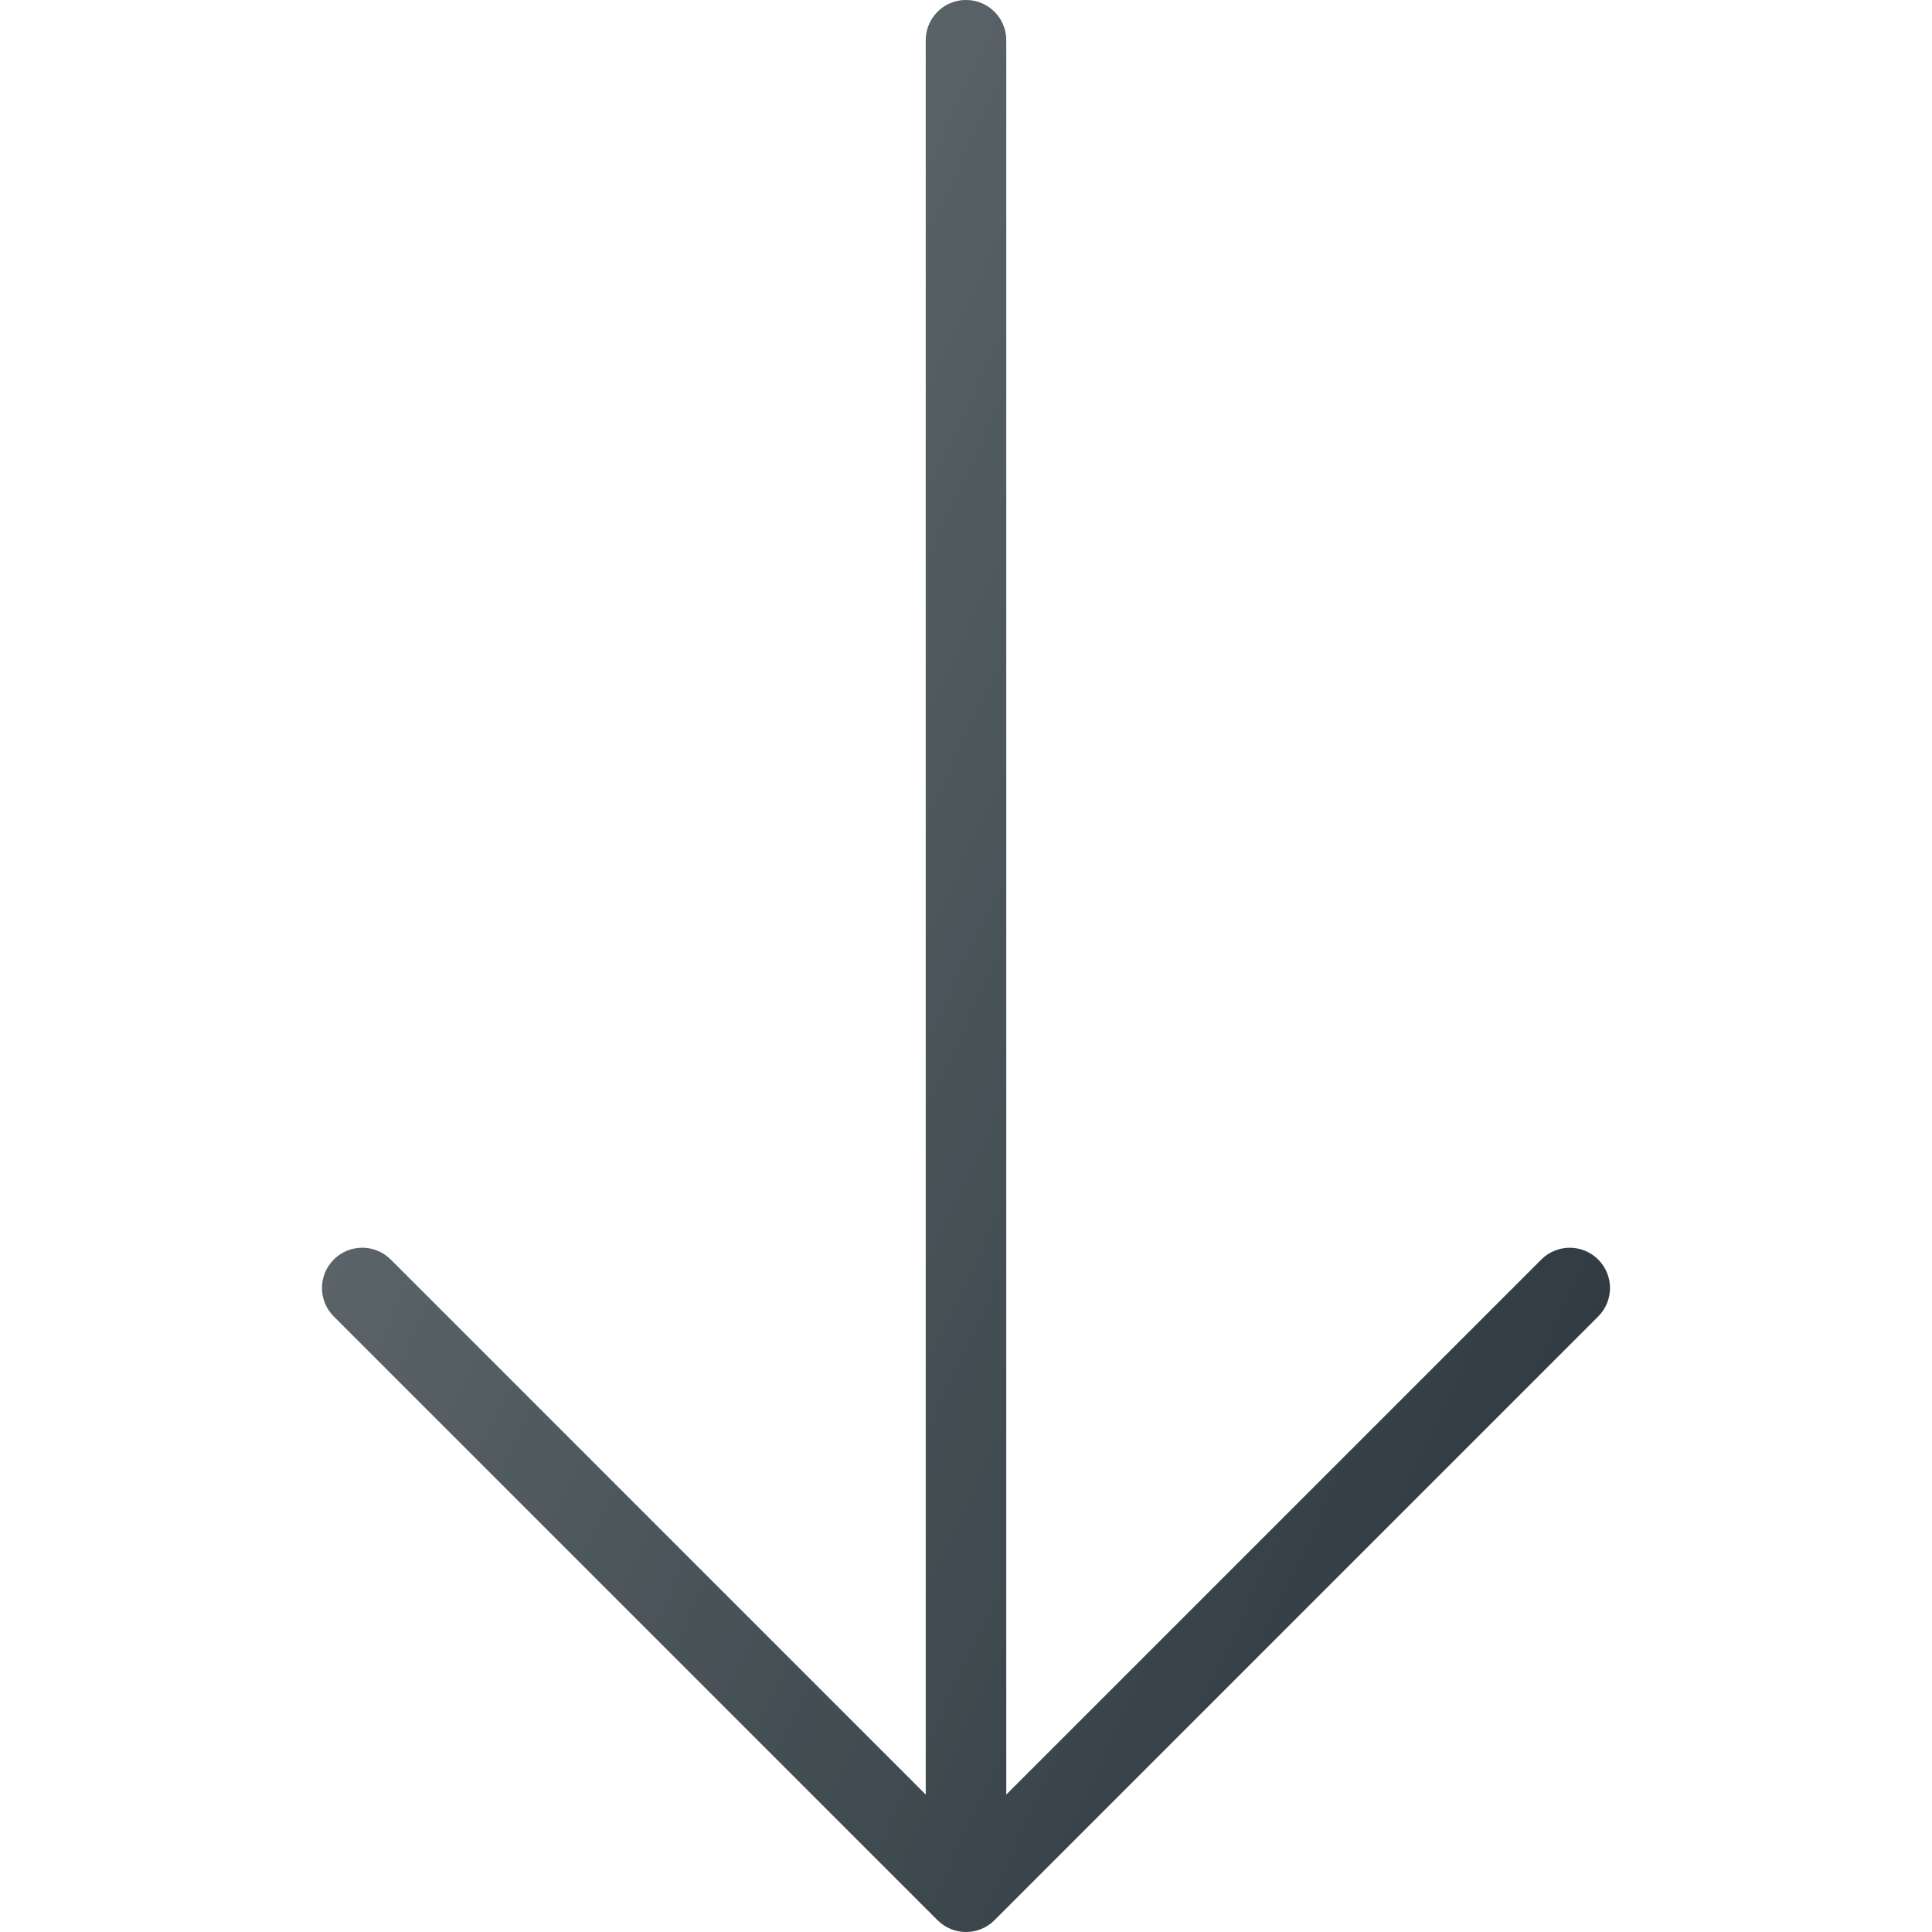
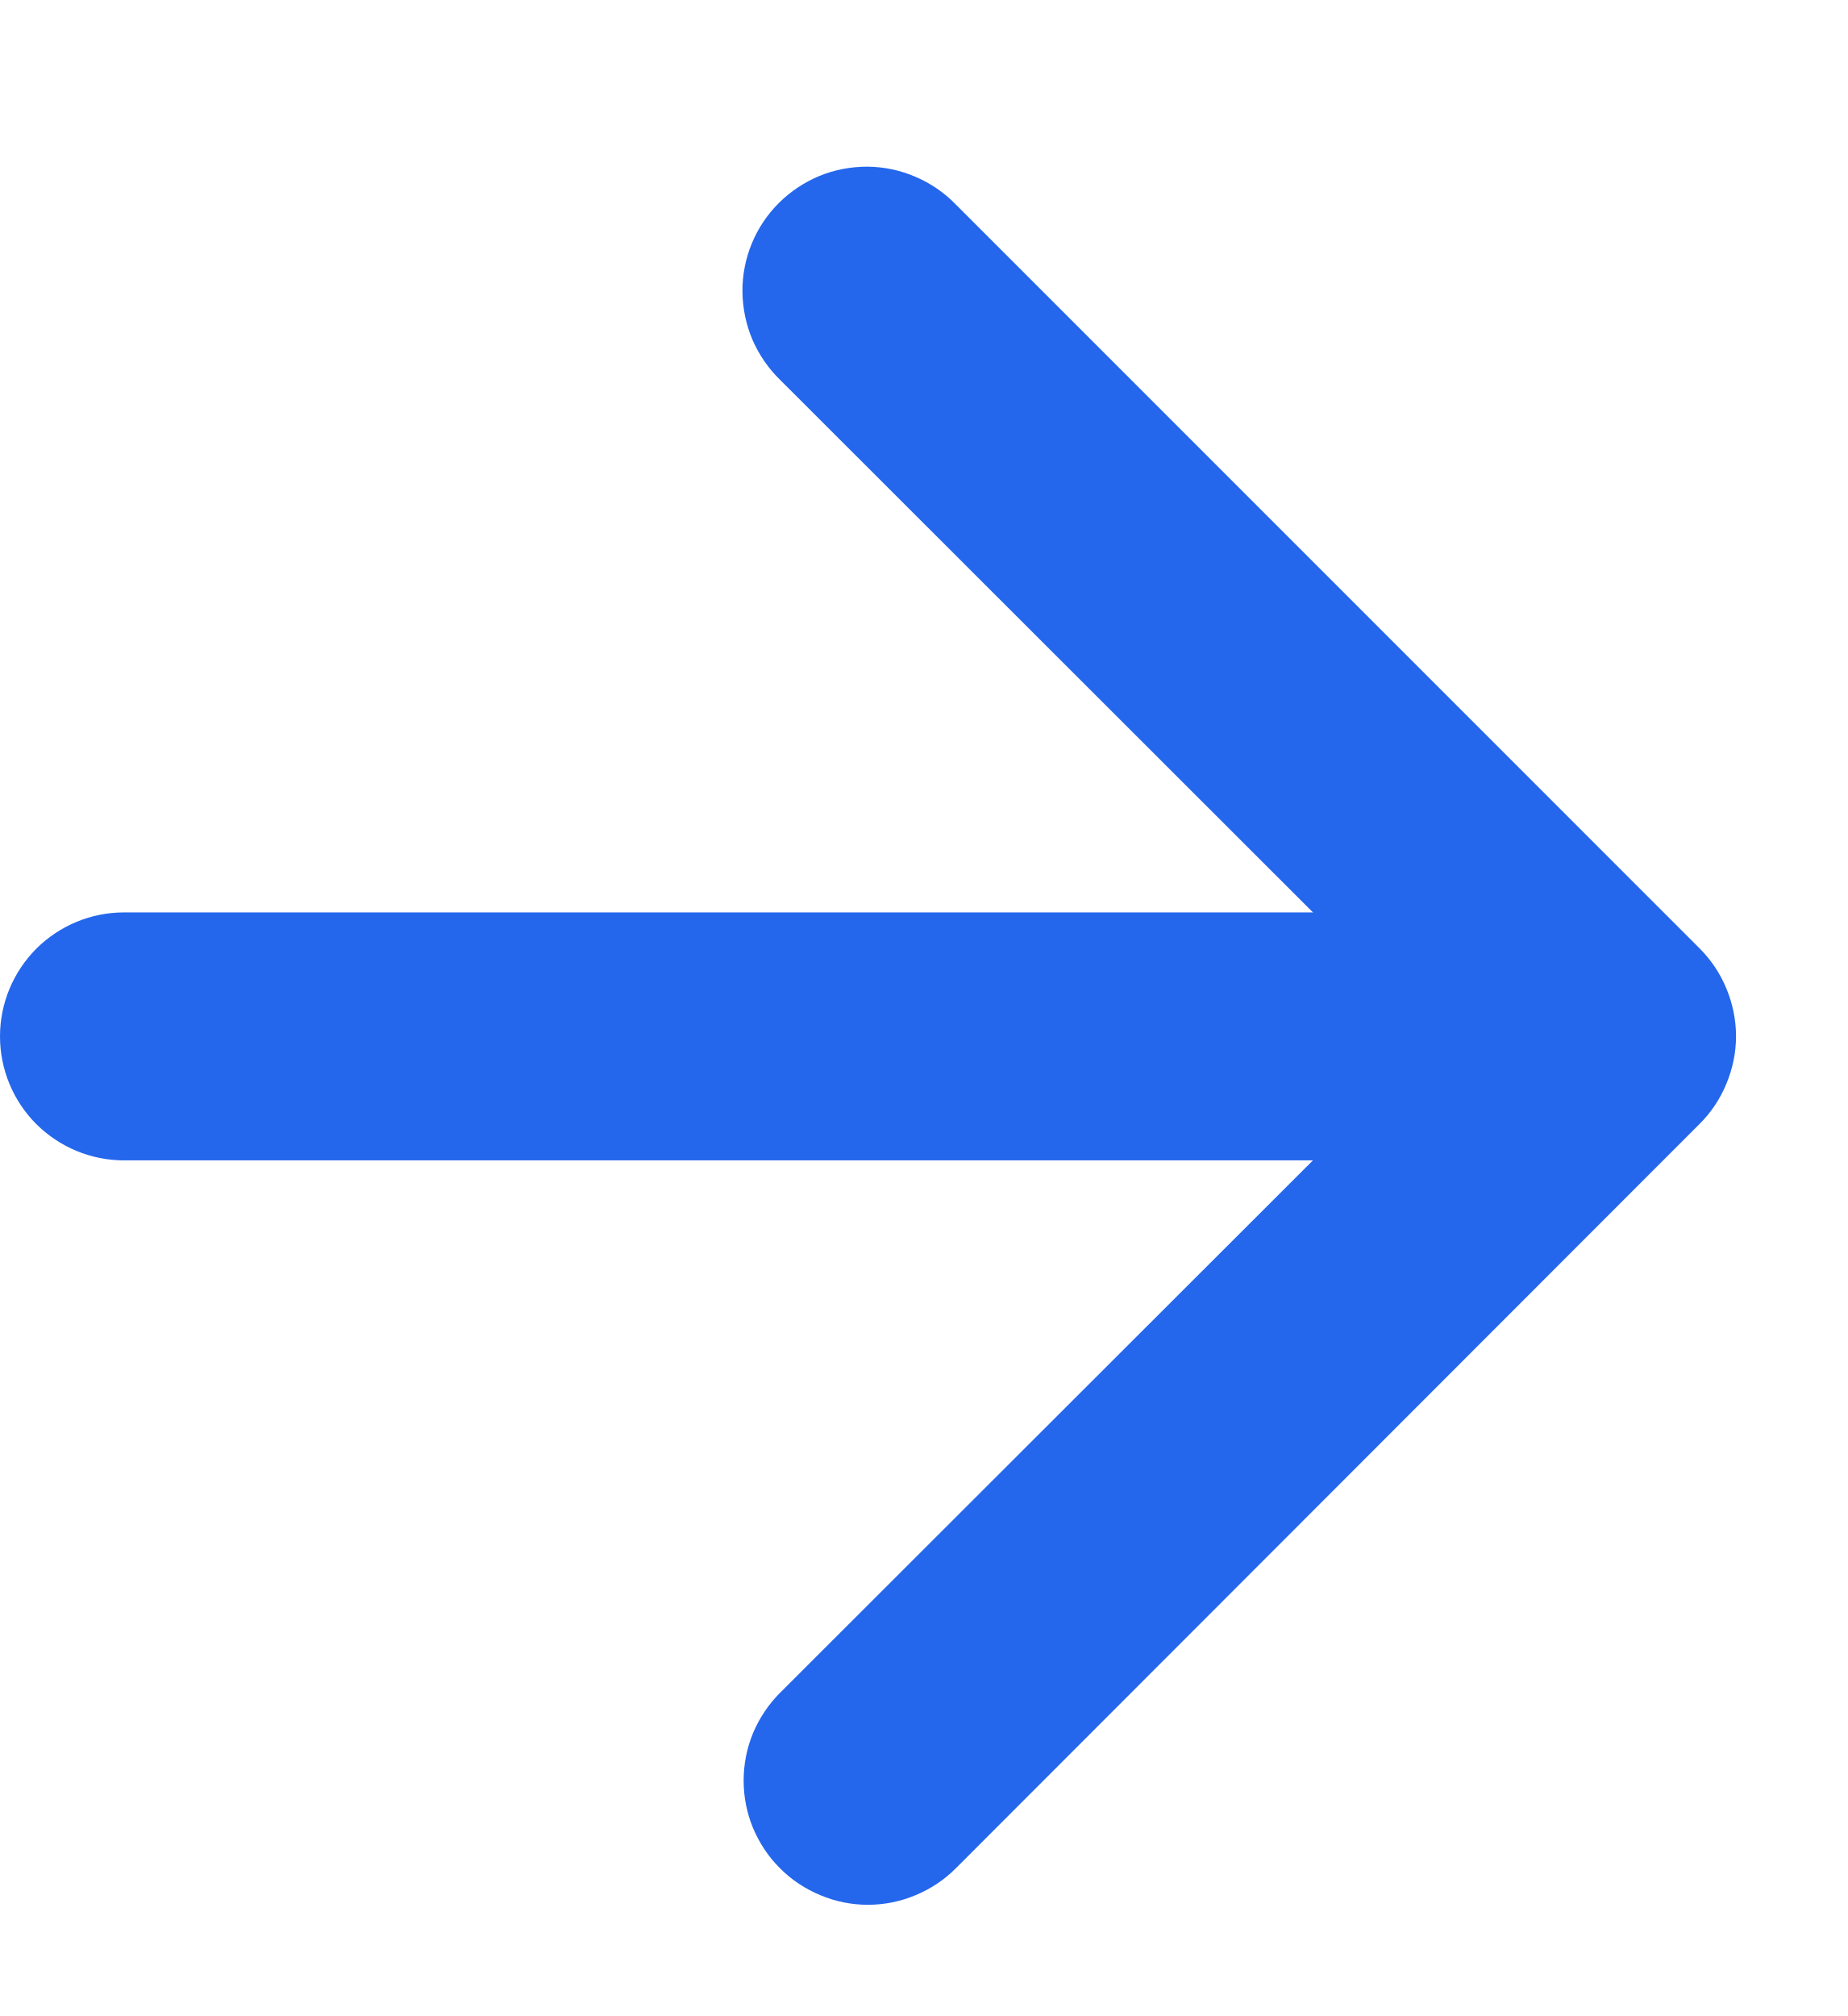
- <svg xmlns="http://www.w3.org/2000/svg" version="1.1" id="Capa_1" x="0px" y="0px" viewBox="0 0 512 512" style="enable-background:new 0 0 512 512;" xml:space="preserve">
-   <path style="fill:#303C42;" d="M423.542,333.792c-4.167-4.167-10.917-4.167-15.083,0L266.667,475.583V10.667  C266.667,4.771,261.896,0,256,0c-5.896,0-10.667,4.771-10.667,10.667v464.917L103.542,333.792c-4.167-4.167-10.917-4.167-15.083,0  c-4.167,4.167-4.167,10.917,0,15.083l160,160c2.083,2.083,4.813,3.125,7.542,3.125c2.729,0,5.458-1.042,7.542-3.125l160-160  C427.708,344.708,427.708,337.958,423.542,333.792z" />
-   <linearGradient id="SVGID_1_" gradientUnits="userSpaceOnUse" x1="-39.786" y1="636.854" x2="-26.557" y2="630.687" gradientTransform="matrix(21.3333 0 0 -21.3333 996.3334 13791.667)">
-     <stop offset="0" style="stop-color:#FFFFFF;stop-opacity:0.2" />
-     <stop offset="1" style="stop-color:#FFFFFF;stop-opacity:0" />
-   </linearGradient>
-   <path style="fill:url(#SVGID_1_);" d="M423.542,333.792c-4.167-4.167-10.917-4.167-15.083,0L266.667,475.583V10.667  C266.667,4.771,261.896,0,256,0c-5.896,0-10.667,4.771-10.667,10.667v464.917L103.542,333.792c-4.167-4.167-10.917-4.167-15.083,0  c-4.167,4.167-4.167,10.917,0,15.083l160,160c2.083,2.083,4.813,3.125,7.542,3.125c2.729,0,5.458-1.042,7.542-3.125l160-160  C427.708,344.708,427.708,337.958,423.542,333.792z" />
-   <g>
- </g>
-   <g>
- </g>
-   <g>
- </g>
-   <g>
- </g>
-   <g>
- </g>
-   <g>
- </g>
-   <g>
- </g>
-   <g>
- </g>
-   <g>
- </g>
-   <g>
- </g>
-   <g>
- </g>
-   <g>
- </g>
-   <g>
- </g>
-   <g>
- </g>
-   <g>
- </g>
+ <svg xmlns="http://www.w3.org/2000/svg" width="11" height="12" viewBox="0 0 11 12" fill="none">
+   <path fill-rule="evenodd" clip-rule="evenodd" d="M4.644 11.121C4.575 11.053 4.521 10.971 4.483 10.881C4.446 10.792 4.427 10.696 4.427 10.599C4.427 10.502 4.446 10.405 4.483 10.316C4.521 10.226 4.575 10.145 4.644 10.076L8.555 6.169L4.644 2.261C4.574 2.193 4.518 2.111 4.479 2.021C4.441 1.931 4.421 1.834 4.42 1.736C4.419 1.639 4.438 1.541 4.475 1.451C4.512 1.36 4.567 1.278 4.636 1.209C4.706 1.139 4.788 1.085 4.879 1.047C4.969 1.01 5.066 0.992 5.164 0.992C5.262 0.993 5.359 1.013 5.449 1.052C5.539 1.09 5.621 1.146 5.689 1.216L10.118 5.645C10.187 5.714 10.241 5.795 10.278 5.885C10.315 5.974 10.335 6.071 10.335 6.168C10.335 6.265 10.315 6.361 10.278 6.45C10.241 6.54 10.187 6.622 10.118 6.69L5.69 11.121C5.621 11.19 5.54 11.244 5.45 11.281C5.36 11.319 5.264 11.338 5.167 11.338C5.07 11.338 4.974 11.319 4.884 11.281C4.795 11.244 4.712 11.19 4.644 11.121Z" fill="#2467EC" />
+   <path fill-rule="evenodd" clip-rule="evenodd" d="M0 6.169C0 5.973 0.078 5.786 0.216 5.647C0.355 5.509 0.542 5.431 0.738 5.431H8.12C8.316 5.431 8.503 5.509 8.642 5.647C8.78 5.786 8.858 5.973 8.858 6.169C8.858 6.365 8.78 6.553 8.642 6.691C8.503 6.829 8.316 6.907 8.12 6.907L0.738 6.907C0.542 6.907 0.355 6.829 0.216 6.691C0.078 6.553 0 6.365 0 6.169Z" fill="#2467EC" />
</svg>
